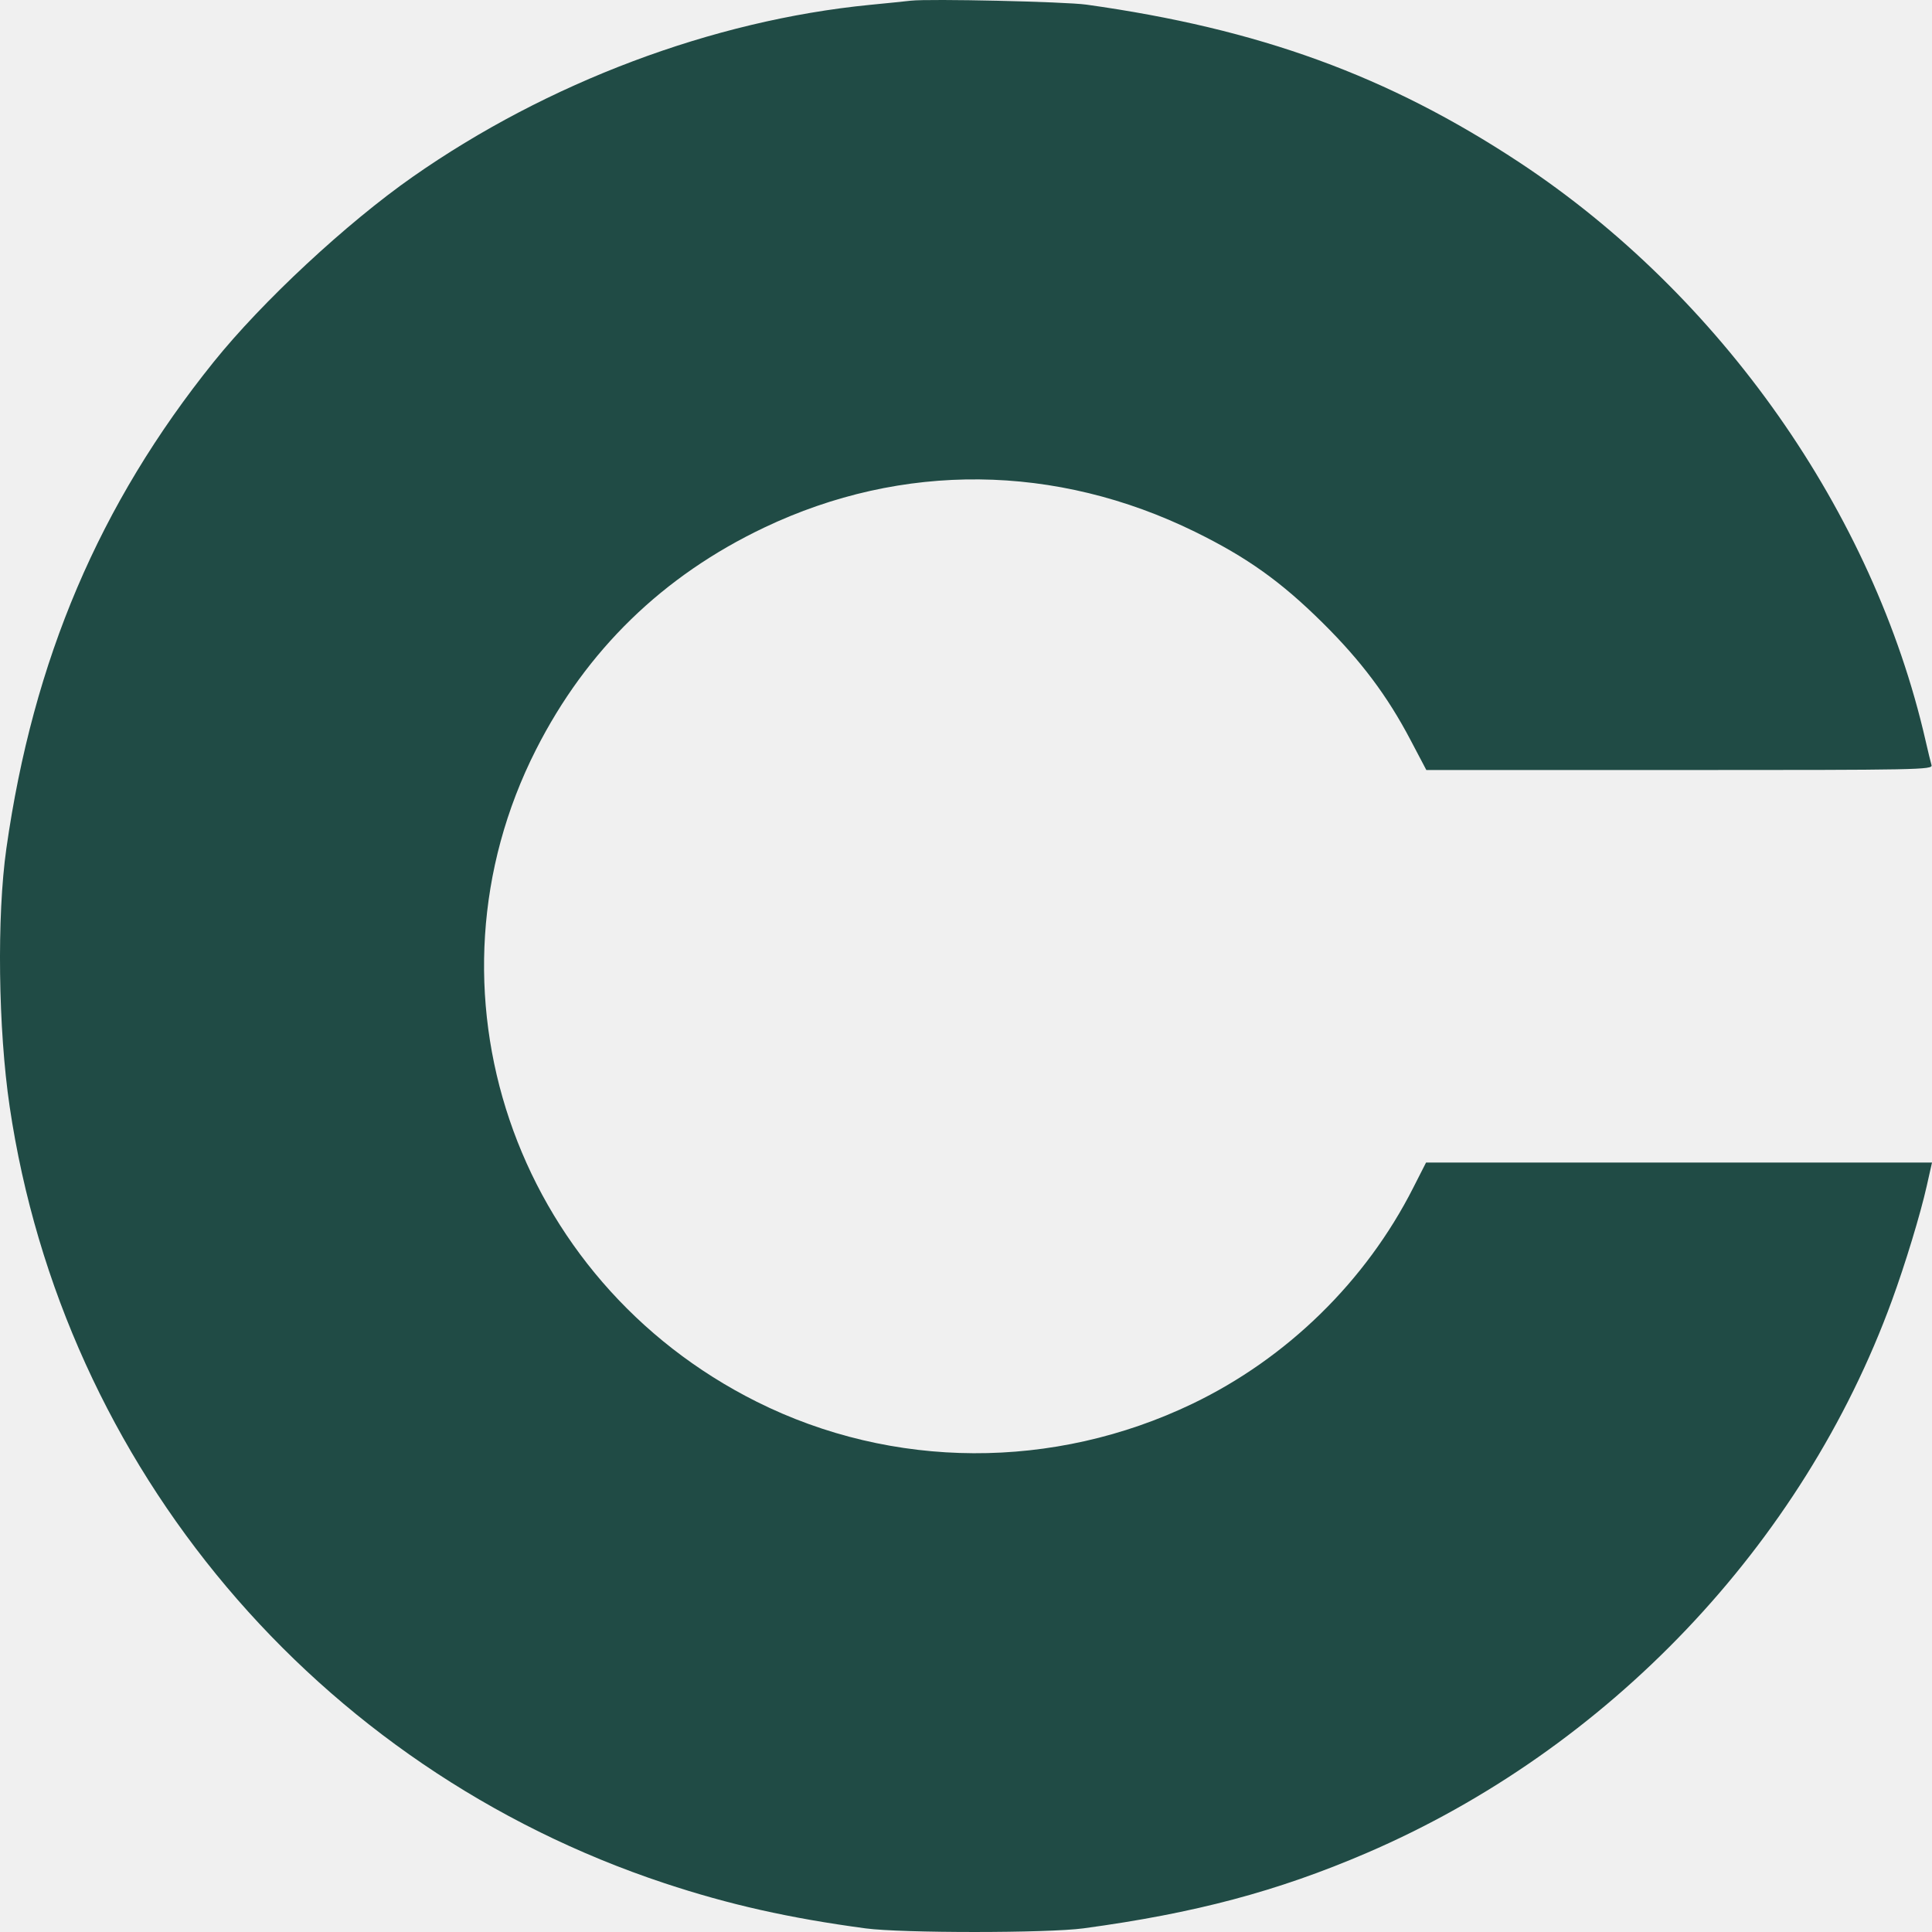
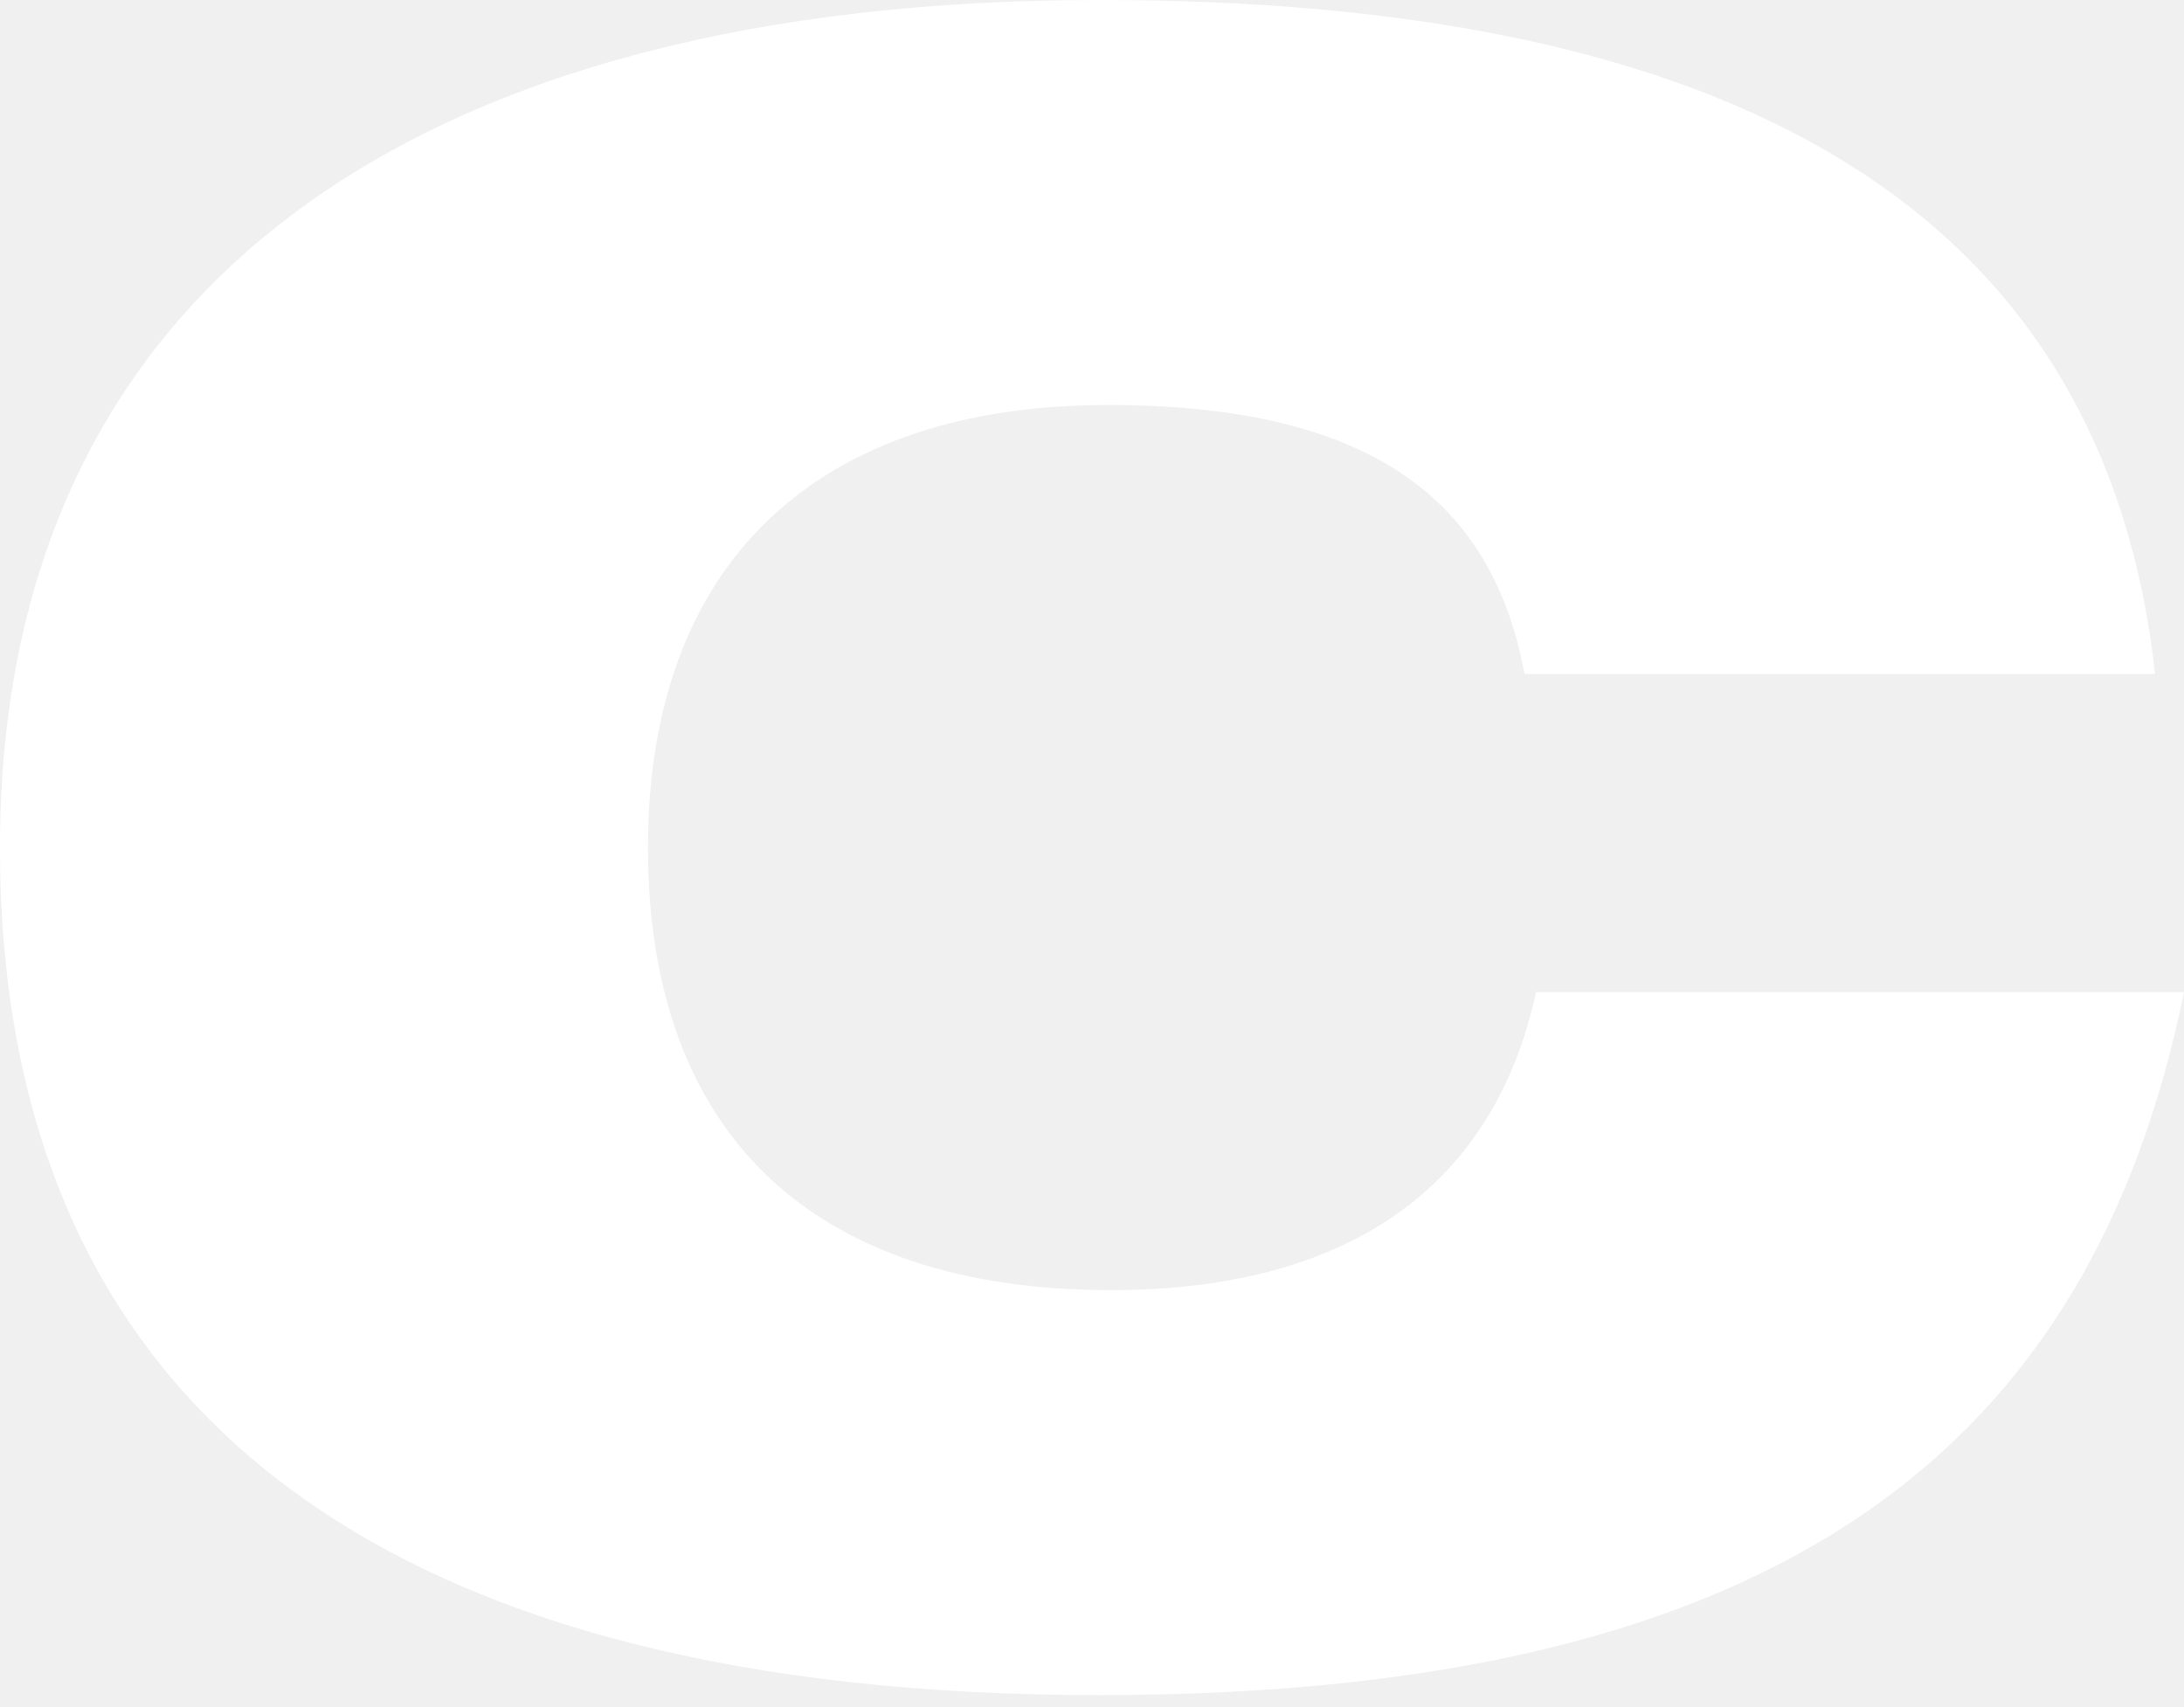
- <svg xmlns="http://www.w3.org/2000/svg" width="48" height="48" viewBox="0 0 48 48" fill="none">
-   <path fill-rule="evenodd" clip-rule="evenodd" d="M22.63 0.017C22.495 0.033 22.036 0.08 21.611 0.121C17.701 0.507 13.607 2.047 10.254 4.393C8.606 5.546 6.515 7.491 5.305 8.997C2.469 12.525 0.824 16.386 0.158 21.082C-0.081 22.766 -0.045 25.566 0.239 27.487C1.567 36.456 7.862 43.922 16.513 46.789C18.116 47.32 19.607 47.655 21.505 47.91C22.404 48.03 26.026 48.03 26.92 47.909C29.691 47.534 31.739 46.989 33.952 46.038C39.957 43.457 44.787 38.379 47.002 32.317C47.335 31.407 47.71 30.174 47.87 29.462L48 28.883H41.715H35.43L35.112 29.508C33.934 31.832 31.978 33.746 29.627 34.875C26.177 36.532 22.179 36.514 18.803 34.827C12.748 31.8 10.3 24.568 13.318 18.622C14.572 16.15 16.472 14.303 18.99 13.106C22.423 11.474 26.232 11.514 29.697 13.216C30.985 13.849 31.828 14.451 32.862 15.475C33.815 16.419 34.468 17.289 35.043 18.383L35.437 19.131H41.731C47.692 19.131 48.023 19.125 47.988 19.009C47.968 18.942 47.901 18.668 47.84 18.4C46.546 12.738 42.752 7.337 37.749 4.035C34.485 1.882 31.284 0.715 26.99 0.115C26.459 0.041 23.088 -0.035 22.63 0.017Z" fill="#204B45" />
+ <svg xmlns="http://www.w3.org/2000/svg" width="128" height="100" viewBox="0 0 128 100" fill="none">
+   <path d="M90.024 58.151H128C122.575 84.599 104.774 99.348 64.424 99.348C23.735 99.348 0 83.581 0 49.674C0 16.445 24.922 0 64.424 0C98.67 0 123.083 10.342 126.305 39.502H89.346C87.481 29.33 80.36 23.735 64.932 23.735C47.979 23.735 37.976 32.89 37.976 49.674C37.976 66.458 47.64 75.613 65.102 75.613C78.665 75.613 87.481 69.849 90.024 58.151Z" fill="white" />
</svg>
